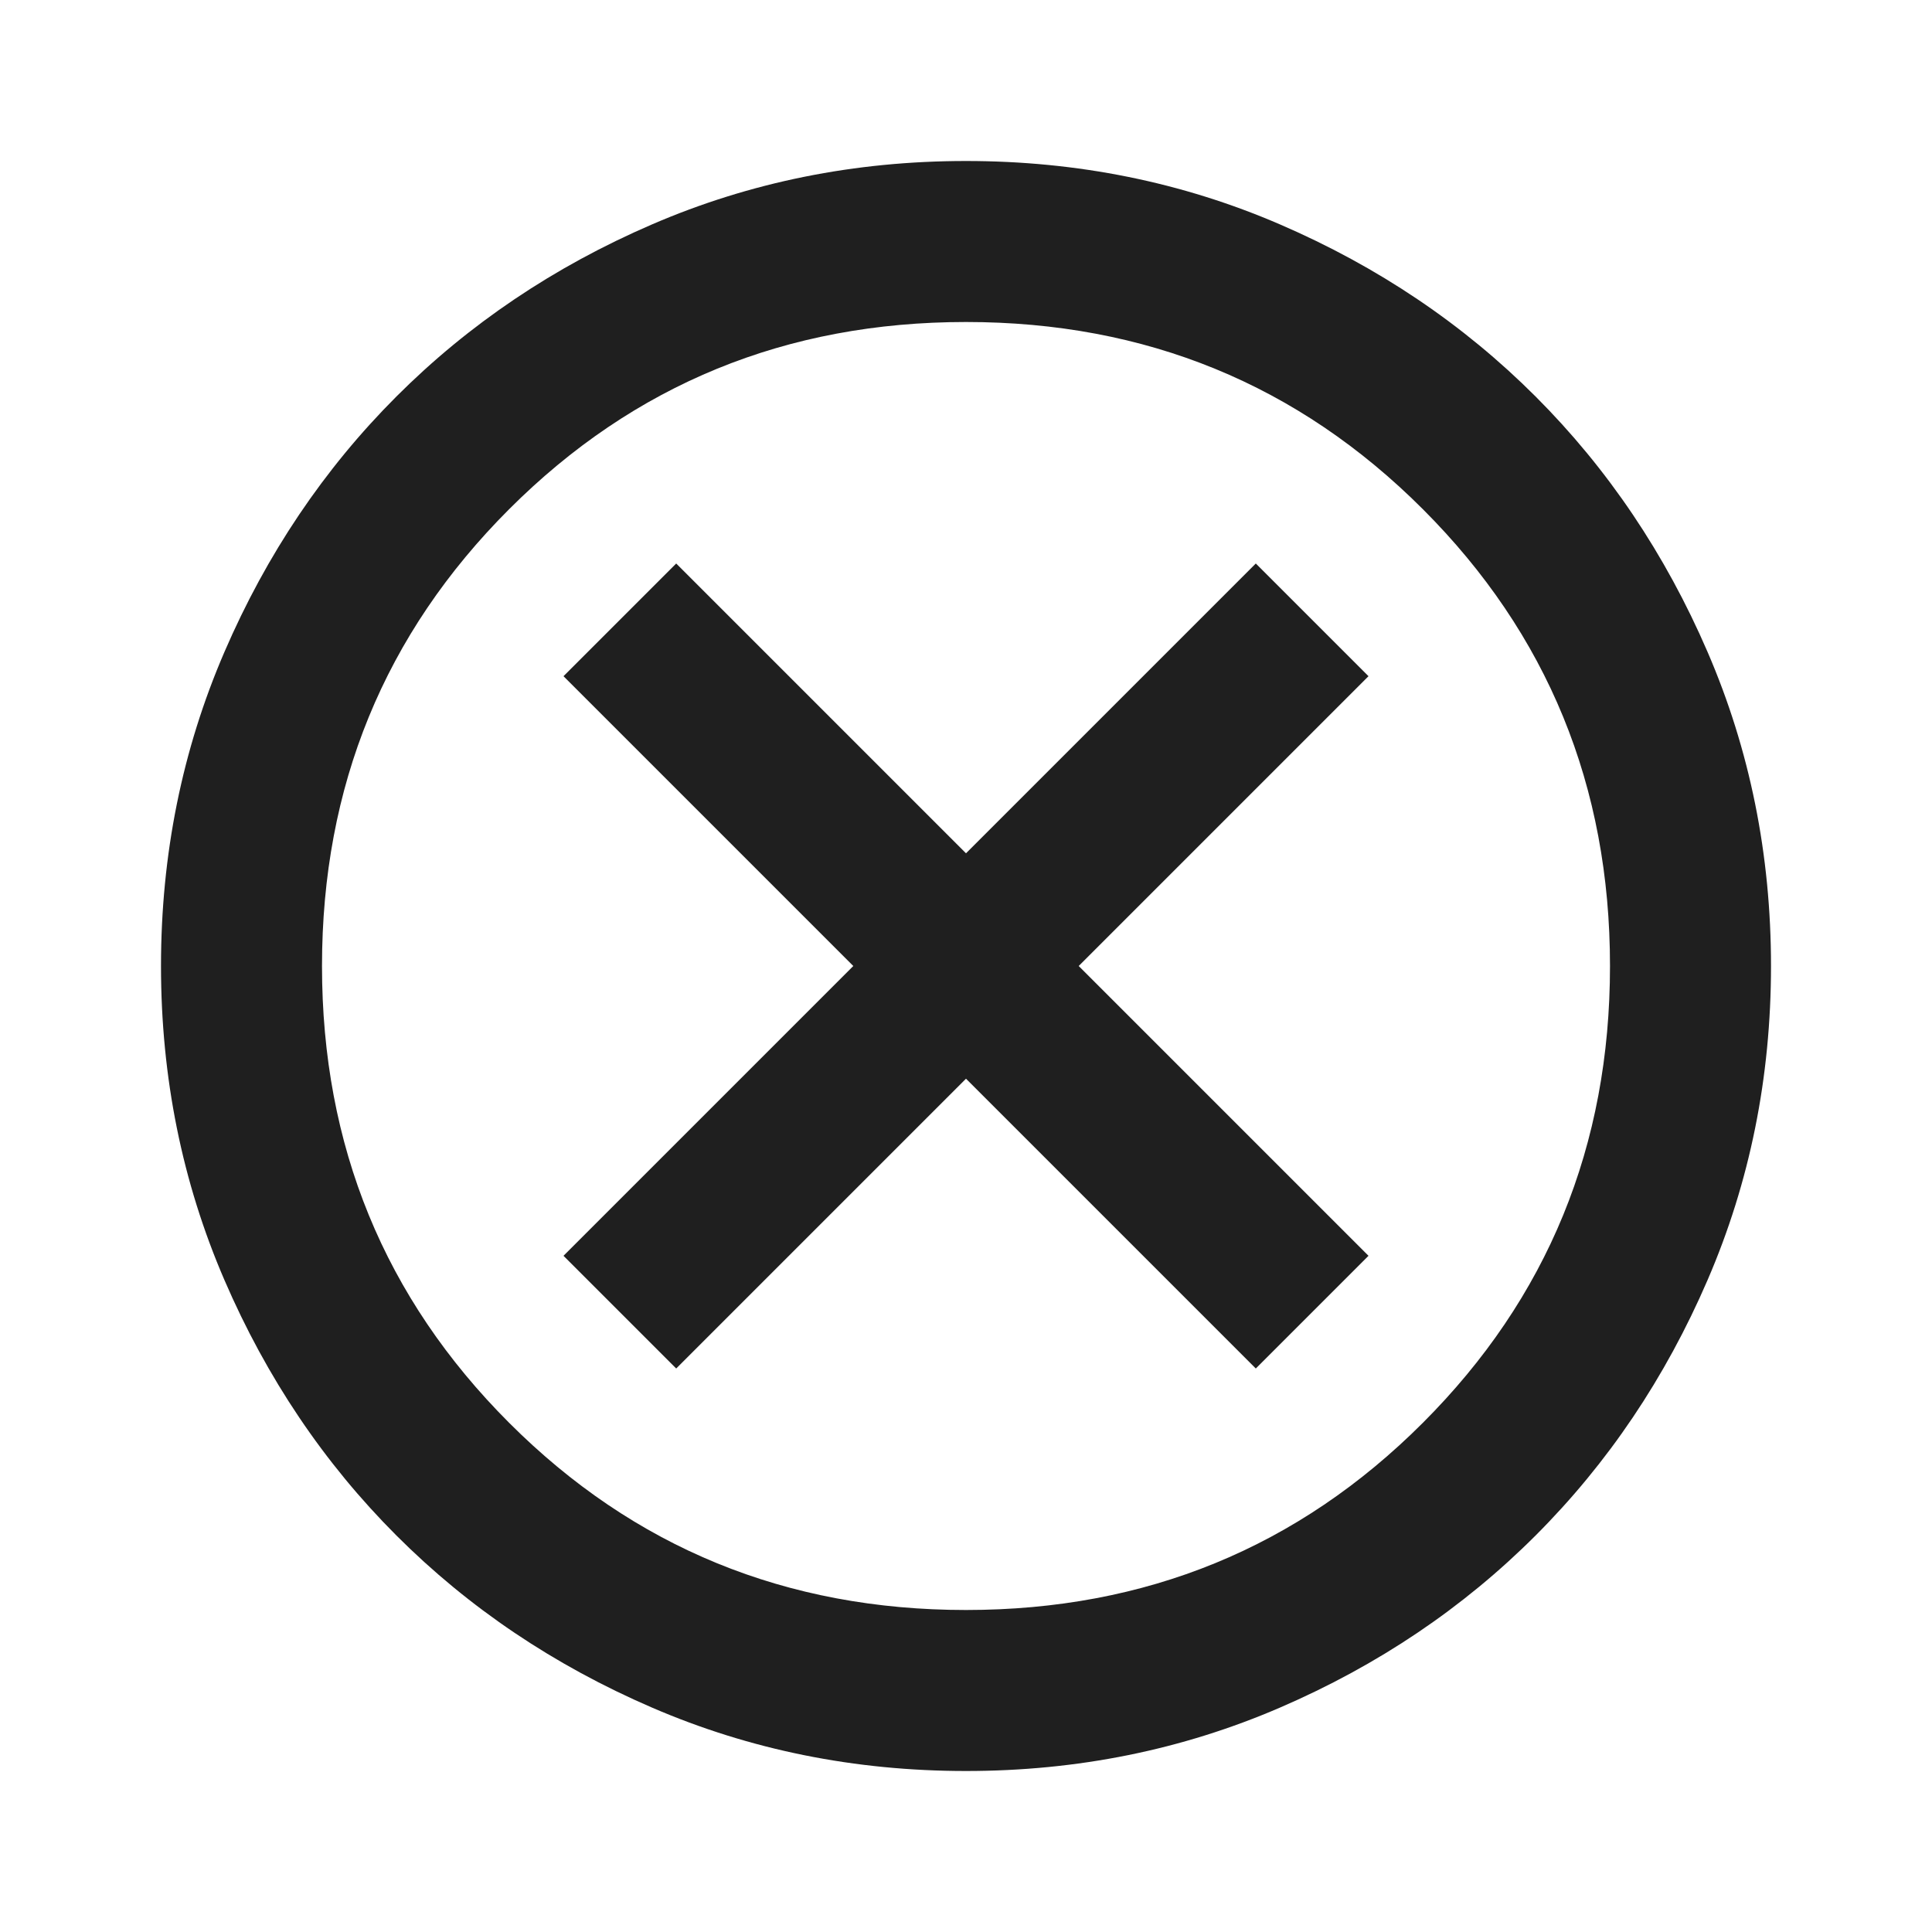
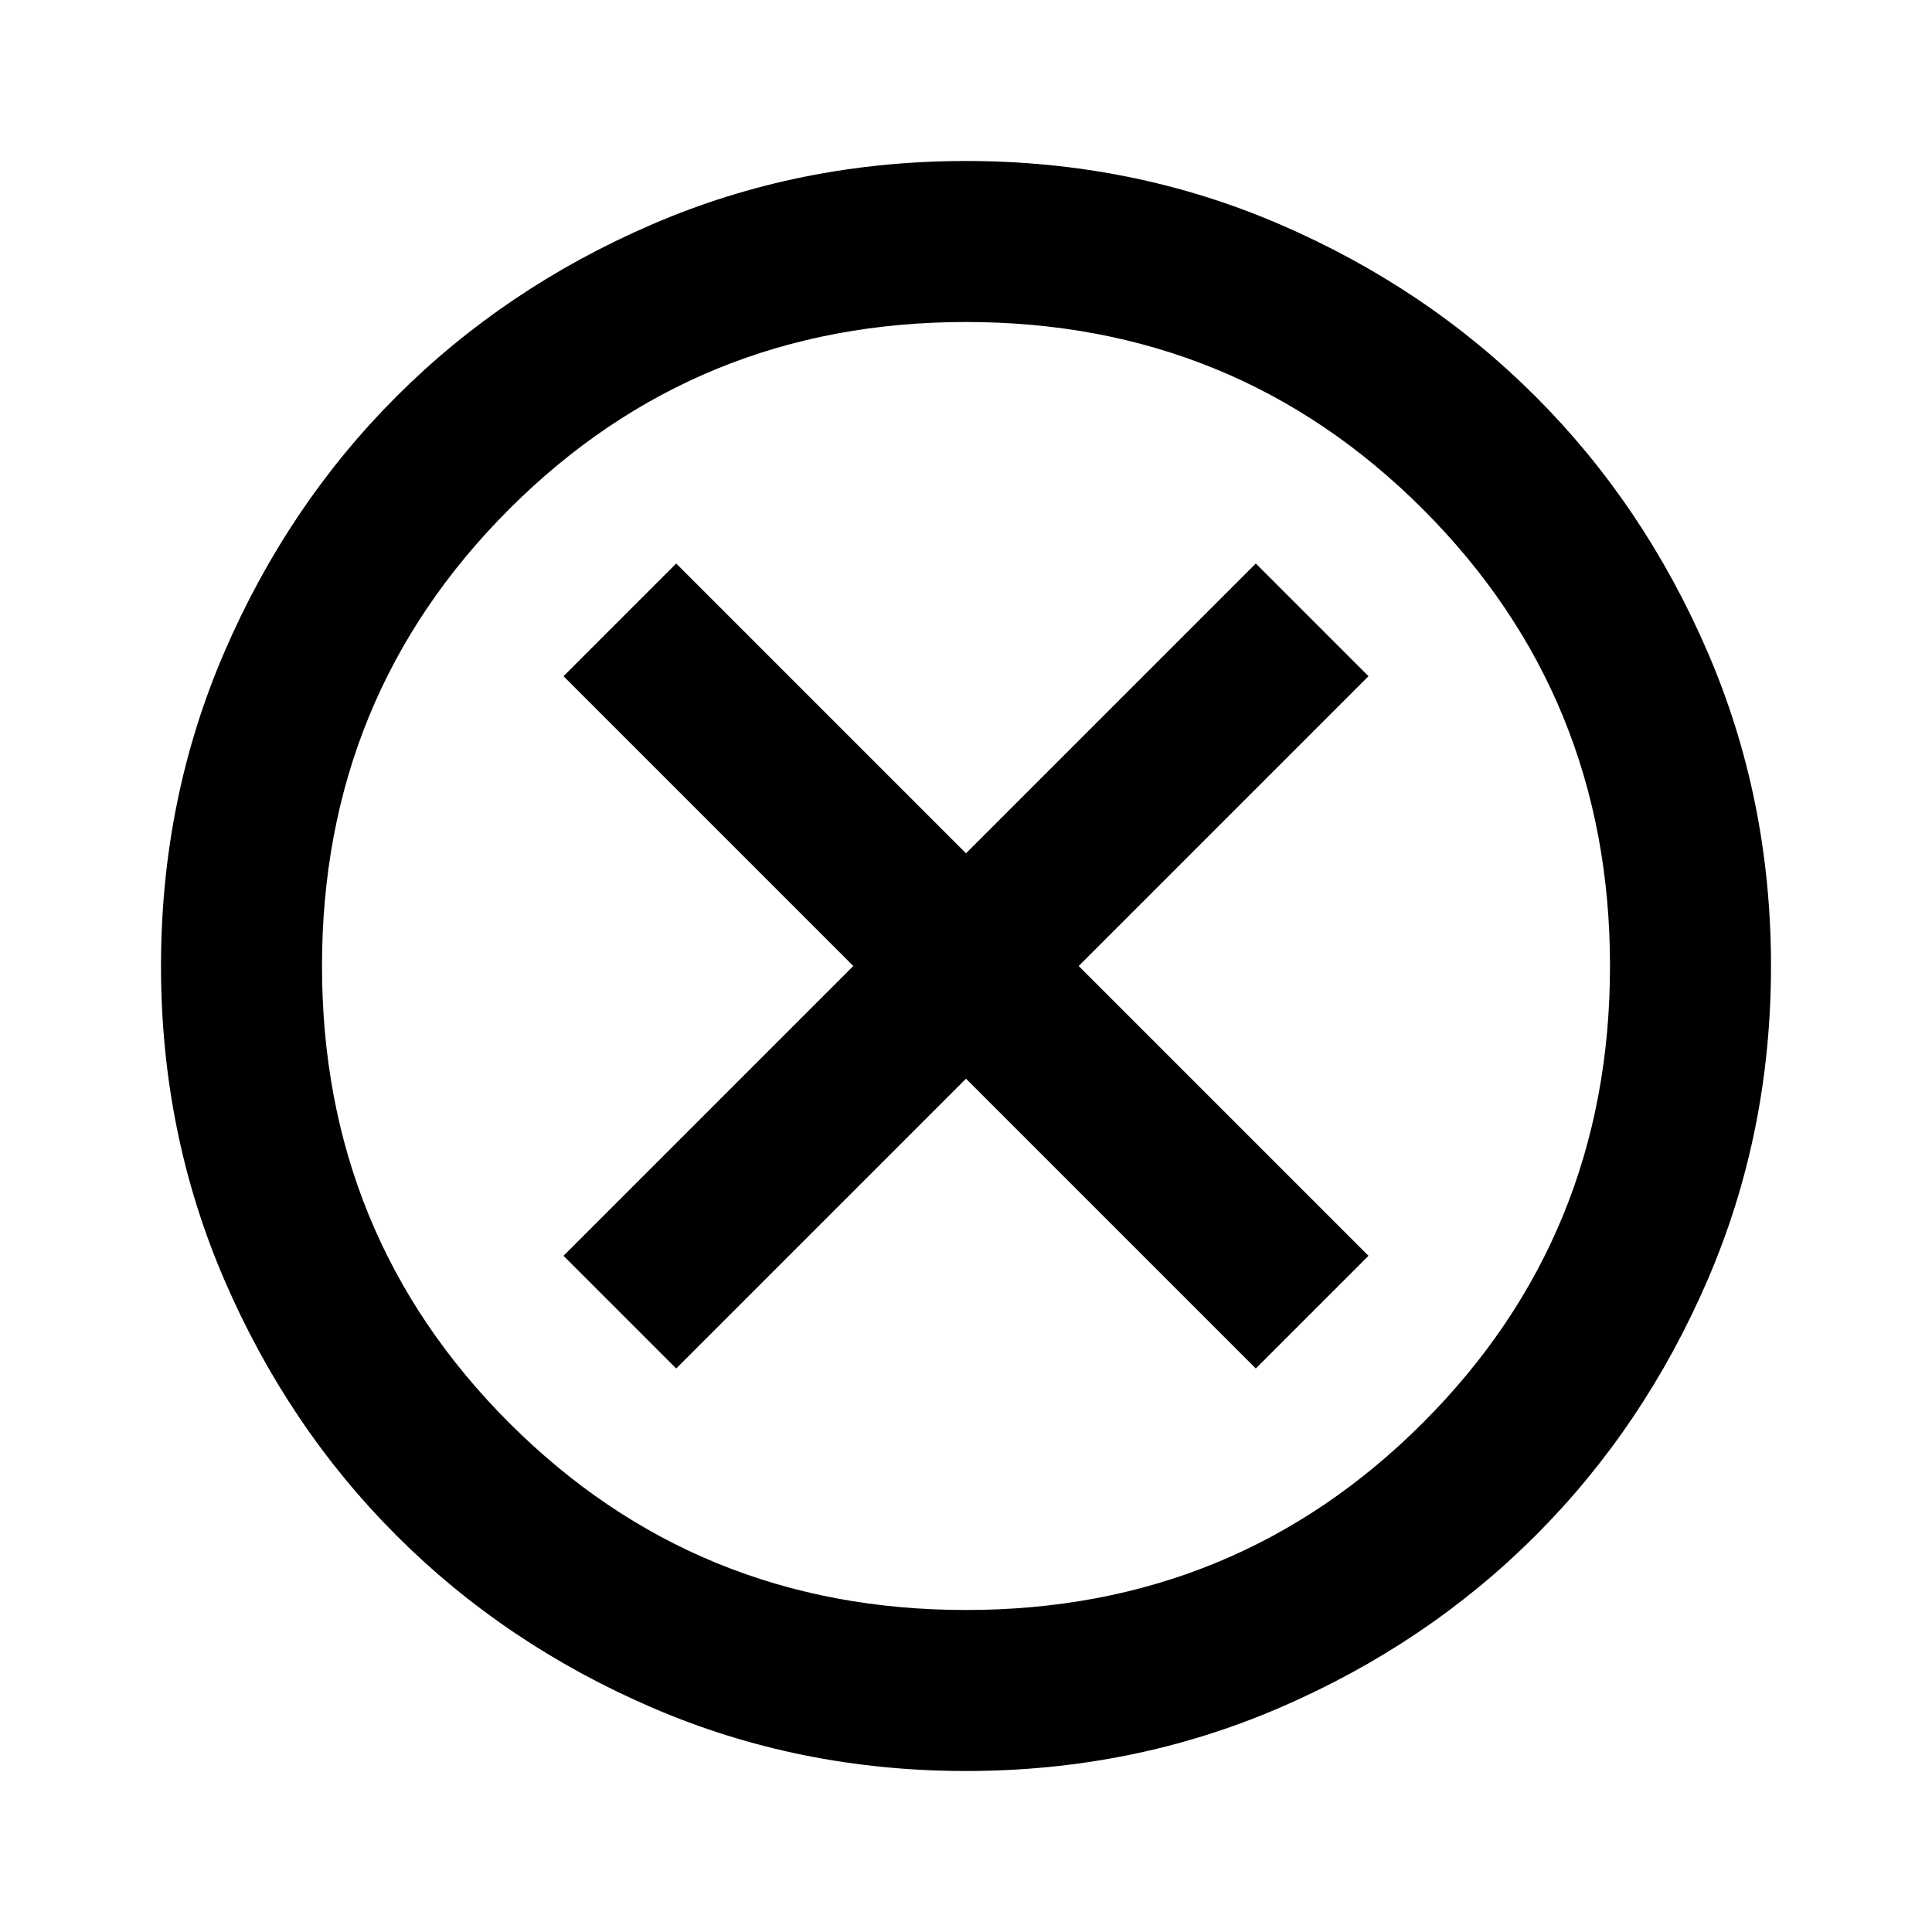
- <svg xmlns="http://www.w3.org/2000/svg" height="24px" viewBox="0 -960 960 960" width="24px" fill="#1f1f1f">
+ <svg xmlns="http://www.w3.org/2000/svg" height="24px" viewBox="0 -960 960 960" width="24px" fill="currentColor">
  <path d="m336-280 144-144 144 144 56-56-144-144 144-144-56-56-144 144-144-144-56 56 144 144-144 144 56 56ZM480-80q-83 0-156-31.5T197-197q-54-54-85.5-127T80-480q0-83 31.5-156T197-763q54-54 127-85.5T480-880q83 0 156 31.5T763-763q54 54 85.5 127T880-480q0 83-31.5 156T763-197q-54 54-127 85.5T480-80Zm0-80q134 0 227-93t93-227q0-134-93-227t-227-93q-134 0-227 93t-93 227q0 134 93 227t227 93Zm0-320Z" />
</svg>
